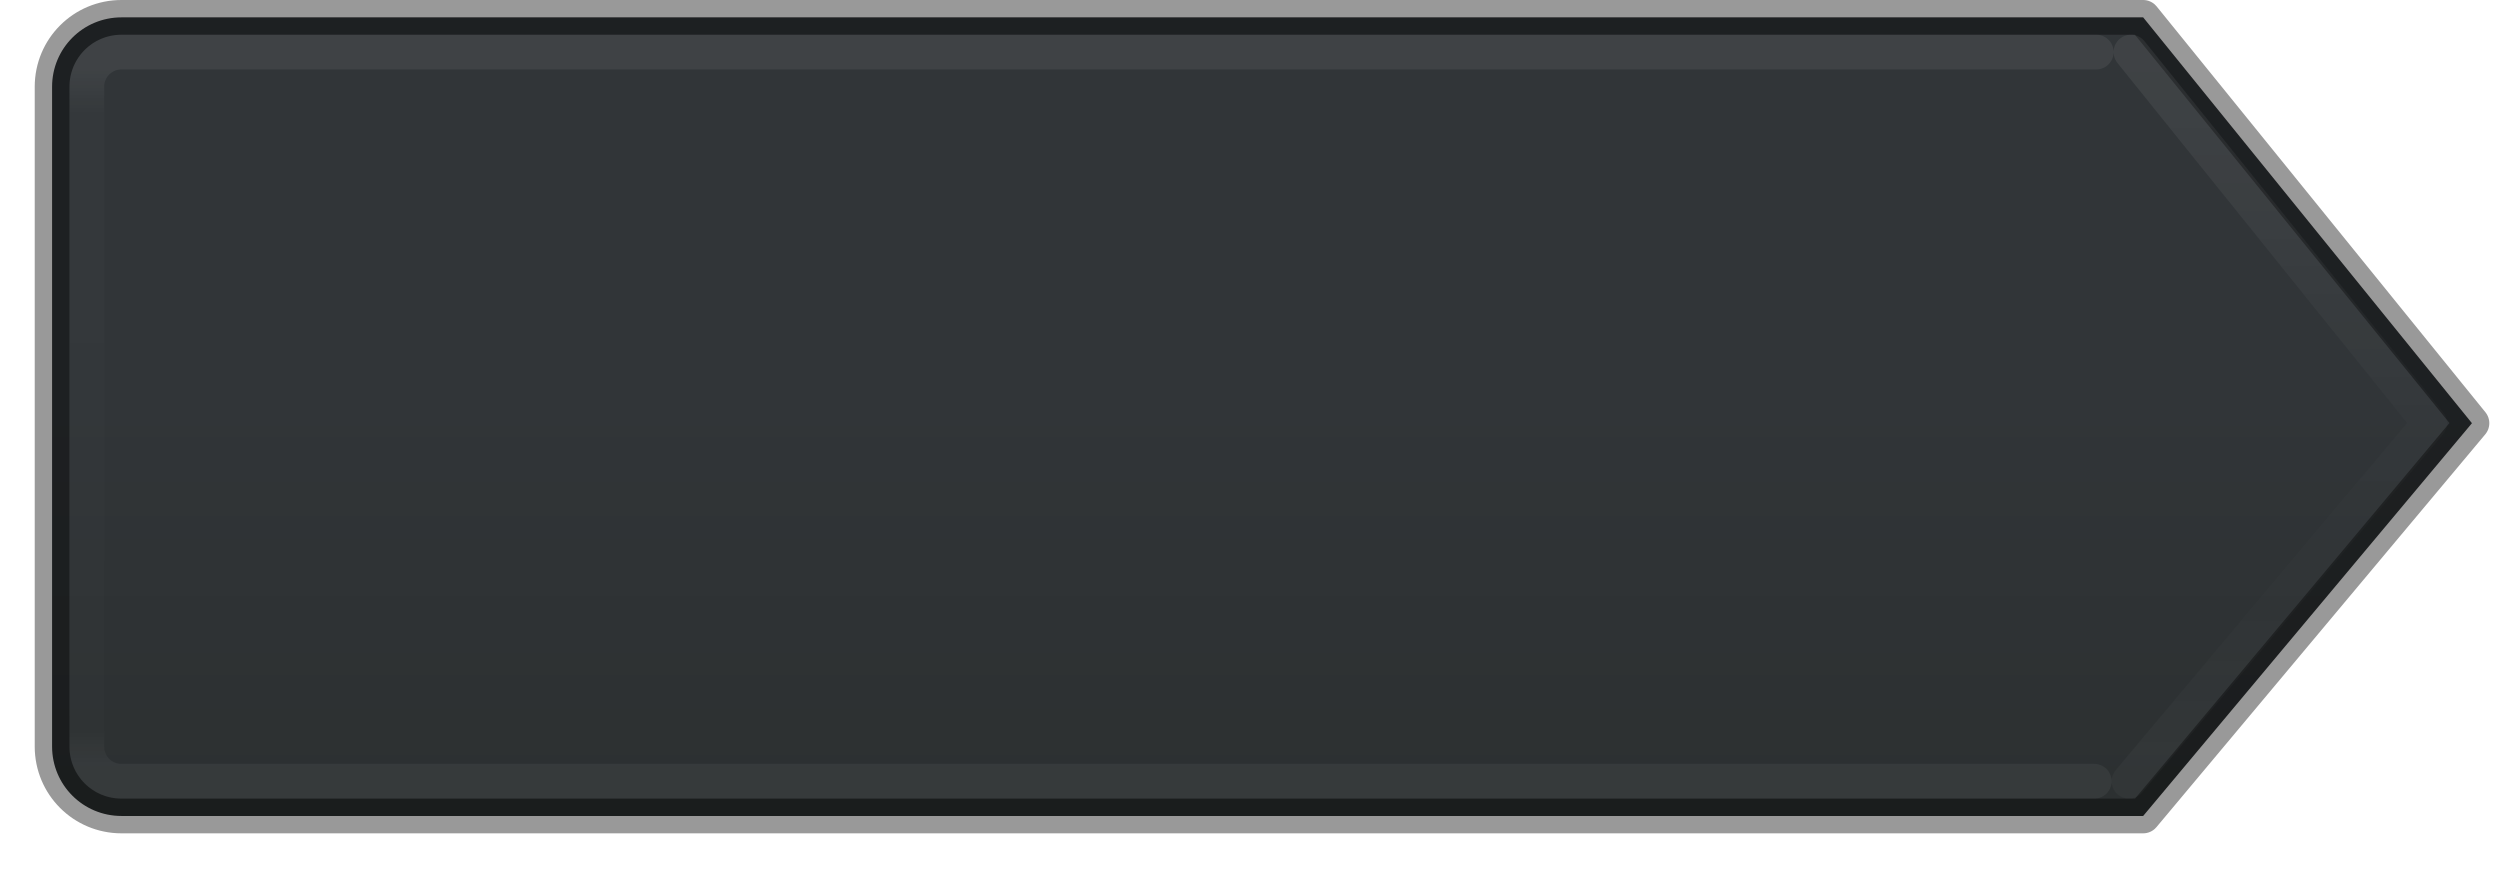
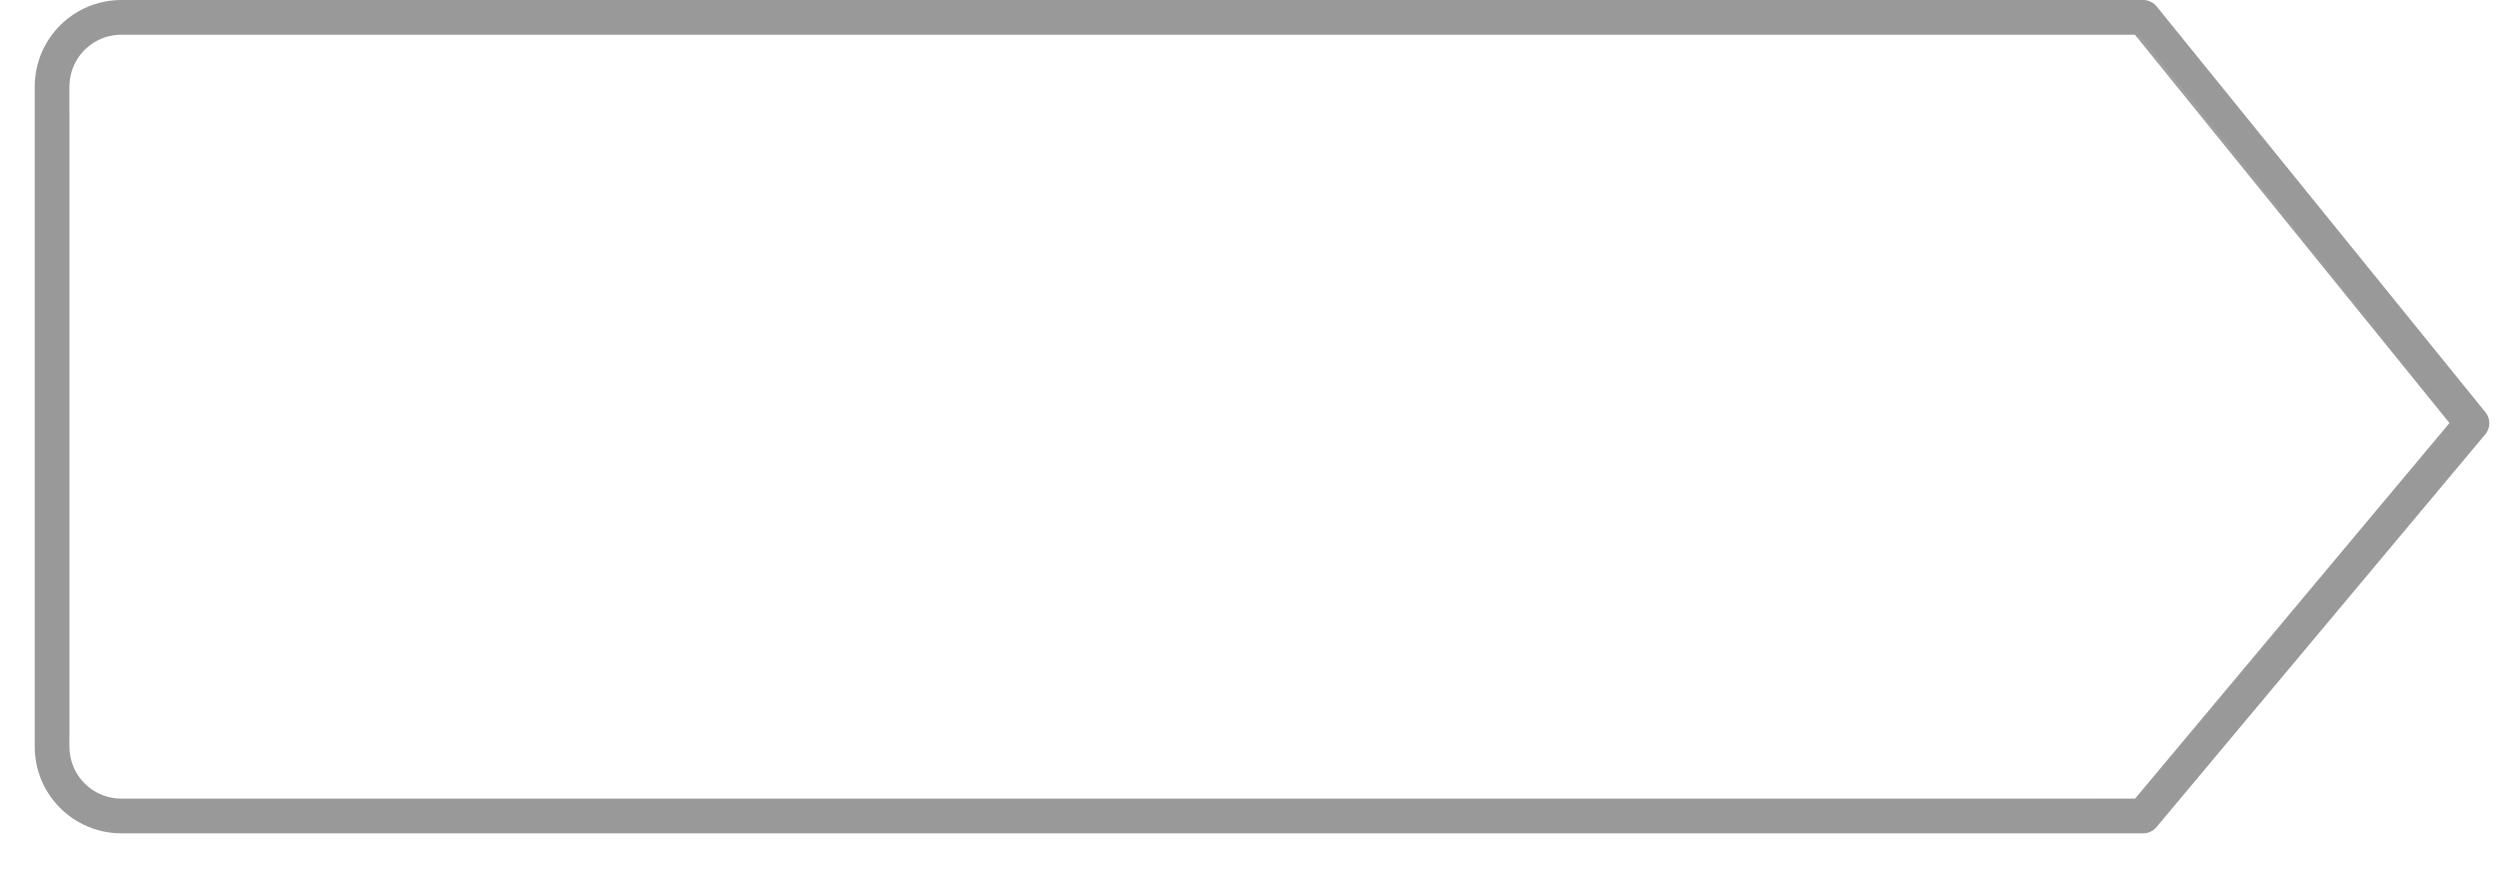
<svg xmlns="http://www.w3.org/2000/svg" xmlns:xlink="http://www.w3.org/1999/xlink" version="1.2" width="72" height="25" id="svg2">
  <defs id="defs4">
    <linearGradient id="linearGradient8510">
      <stop offset="0" style="stop-color:#ffffff;stop-opacity:1" id="stop8512" />
      <stop offset="0.522" style="stop-color:#ffffff;stop-opacity:0.235" id="stop8514" />
      <stop offset="0.766" style="stop-color:#ffffff;stop-opacity:0.157" id="stop8516" />
      <stop offset="1" style="stop-color:#ffffff;stop-opacity:0.392" id="stop8518" />
    </linearGradient>
    <linearGradient id="linearGradient10838">
      <stop id="stop10840" style="stop-color:#ffffff;stop-opacity:1" offset="0" />
      <stop id="stop10842" style="stop-color:#ffffff;stop-opacity:0" offset="1" />
    </linearGradient>
-     <linearGradient id="linearGradient4489-3-1-3-5-4-6-8-5-9-0">
-       <stop id="stop4491-8-7-9-3-7-4-0-5-6-0" style="stop-color:#313538;stop-opacity:1" offset="0" />
-       <stop id="stop10783" style="stop-color:#313538;stop-opacity:1" offset="0.5" />
-       <stop id="stop4493-2-9-6-5-0-0-2-4-0-9" style="stop-color:#2c3031;stop-opacity:1" offset="1" />
-     </linearGradient>
    <linearGradient id="linearGradient3924-4-8-4">
      <stop id="stop3926-8-2-03" style="stop-color:#ffffff;stop-opacity:1" offset="0" />
      <stop id="stop3928-5-1-1" style="stop-color:#ffffff;stop-opacity:0.235" offset="0.063" />
      <stop id="stop3930-6-4-1-37" style="stop-color:#ffffff;stop-opacity:0.157" offset="0.951" />
      <stop id="stop3932-25-8-9" style="stop-color:#ffffff;stop-opacity:0.713" offset="1" />
    </linearGradient>
    <linearGradient x1="105" y1="283.791" x2="105" y2="303.791" id="linearGradient10008" xlink:href="#linearGradient3924-4-8-4" gradientUnits="userSpaceOnUse" gradientTransform="matrix(1.000006,0,0,1,-39.00062,-281.7906)" />
-     <linearGradient x1="231.685" y1="33.791" x2="231.685" y2="56.666" id="linearGradient10011" xlink:href="#linearGradient4489-3-1-3-5-4-6-8-5-9-0" gradientUnits="userSpaceOnUse" gradientTransform="matrix(3.548851,0,0,1,-782.215,-33.7908)" />
    <linearGradient x1="89.789" y1="61.258" x2="89.789" y2="50.416" id="linearGradient10844" xlink:href="#linearGradient10838" gradientUnits="userSpaceOnUse" gradientTransform="matrix(1.000006,0,0,1,-55.00072,-38.00001)" />
    <linearGradient y2="303.339" x2="105.472" y1="283.477" x1="105.472" gradientTransform="matrix(1.000006,0,0,1,-39.00062,-281.7906)" gradientUnits="userSpaceOnUse" id="linearGradient8487" xlink:href="#linearGradient8510" />
  </defs>
  <g id="g15182" transform="matrix(-1,0,0,1,72,0)">
-     <path style="color:#000000;display:inline;overflow:visible;visibility:visible;opacity:1;fill:url(#linearGradient10011);fill-opacity:1;fill-rule:nonzero;stroke:none;stroke-width:1;marker:none;enable-background:accumulate" id="rect6132-8-2-8-0-0-0-50-8-6-0-7-1-5-8-0-6" d="M 10.277,0.5 0.808,12.188 10.277,23.5 l 4.25,0 53.973,0 c 1.108,0 2,-0.892 2,-2 l 0,-19 c 0,-1.108 -0.892,-2 -2,-2 l -53.817,0 z" />
    <path style="color:#000000;display:inline;overflow:visible;visibility:visible;opacity:0.4;fill:none;stroke:#000000;stroke-width:1;stroke-linecap:round;stroke-linejoin:round;stroke-miterlimit:4;stroke-dasharray:none;stroke-dashoffset:0;stroke-opacity:1;marker:none;enable-background:accumulate" id="rect6132-8-2-8-0-0-0-50-8-6-0-7-1-5-8-0-6-4" d="M 10.277,0.5 0.808,12.188 10.277,23.5 l 4.25,0 53.973,0 c 1.108,0 2,-0.892 2,-2 l 0,-19 c 0,-1.108 -0.892,-2 -2,-2 l -53.817,0 z" />
    <path style="color:#000000;display:inline;overflow:visible;visibility:visible;opacity:0.02;fill:none;stroke:url(#linearGradient10844);stroke-width:1;stroke-opacity:1;marker:none;enable-background:accumulate" id="rect6132-6-5-7-1-3-25-2-7-9-5-0-5" d="M 0.699,13.854 9.822,24.5 l 58.678,0 C 70.162,24.5 71.5,23.162 71.5,21.5 l 0,-19" />
    <path style="color:#000000;display:inline;overflow:visible;visibility:visible;opacity:0.07;fill:none;stroke:url(#linearGradient8487);stroke-width:1;stroke-linecap:round;stroke-linejoin:round;stroke-miterlimit:4;stroke-dasharray:none;stroke-dashoffset:0;stroke-opacity:1;marker:none;enable-background:accumulate" id="rect6132-8-2-8-0-0-0-4-6-9-7-9-6-9" d="M 10.628,1.5 2.027,12.188 10.685,22.5" />
    <path style="color:#000000;display:inline;overflow:visible;visibility:visible;opacity:0.07;fill:none;stroke:url(#linearGradient10008);stroke-width:1;stroke-linecap:round;stroke-linejoin:round;stroke-miterlimit:4;stroke-dasharray:none;stroke-dashoffset:0;stroke-opacity:1;marker:none;enable-background:accumulate" id="rect6132-8-2-8-0-0-0-4-6-9-7-9-6" d="m 11.685,22.5 56.815,0 c 0.554,0 1,-0.446 1,-1 l 0,-19 c 0,-0.554 -0.446,-1 -1,-1 l -56.872,0" />
  </g>
</svg>
